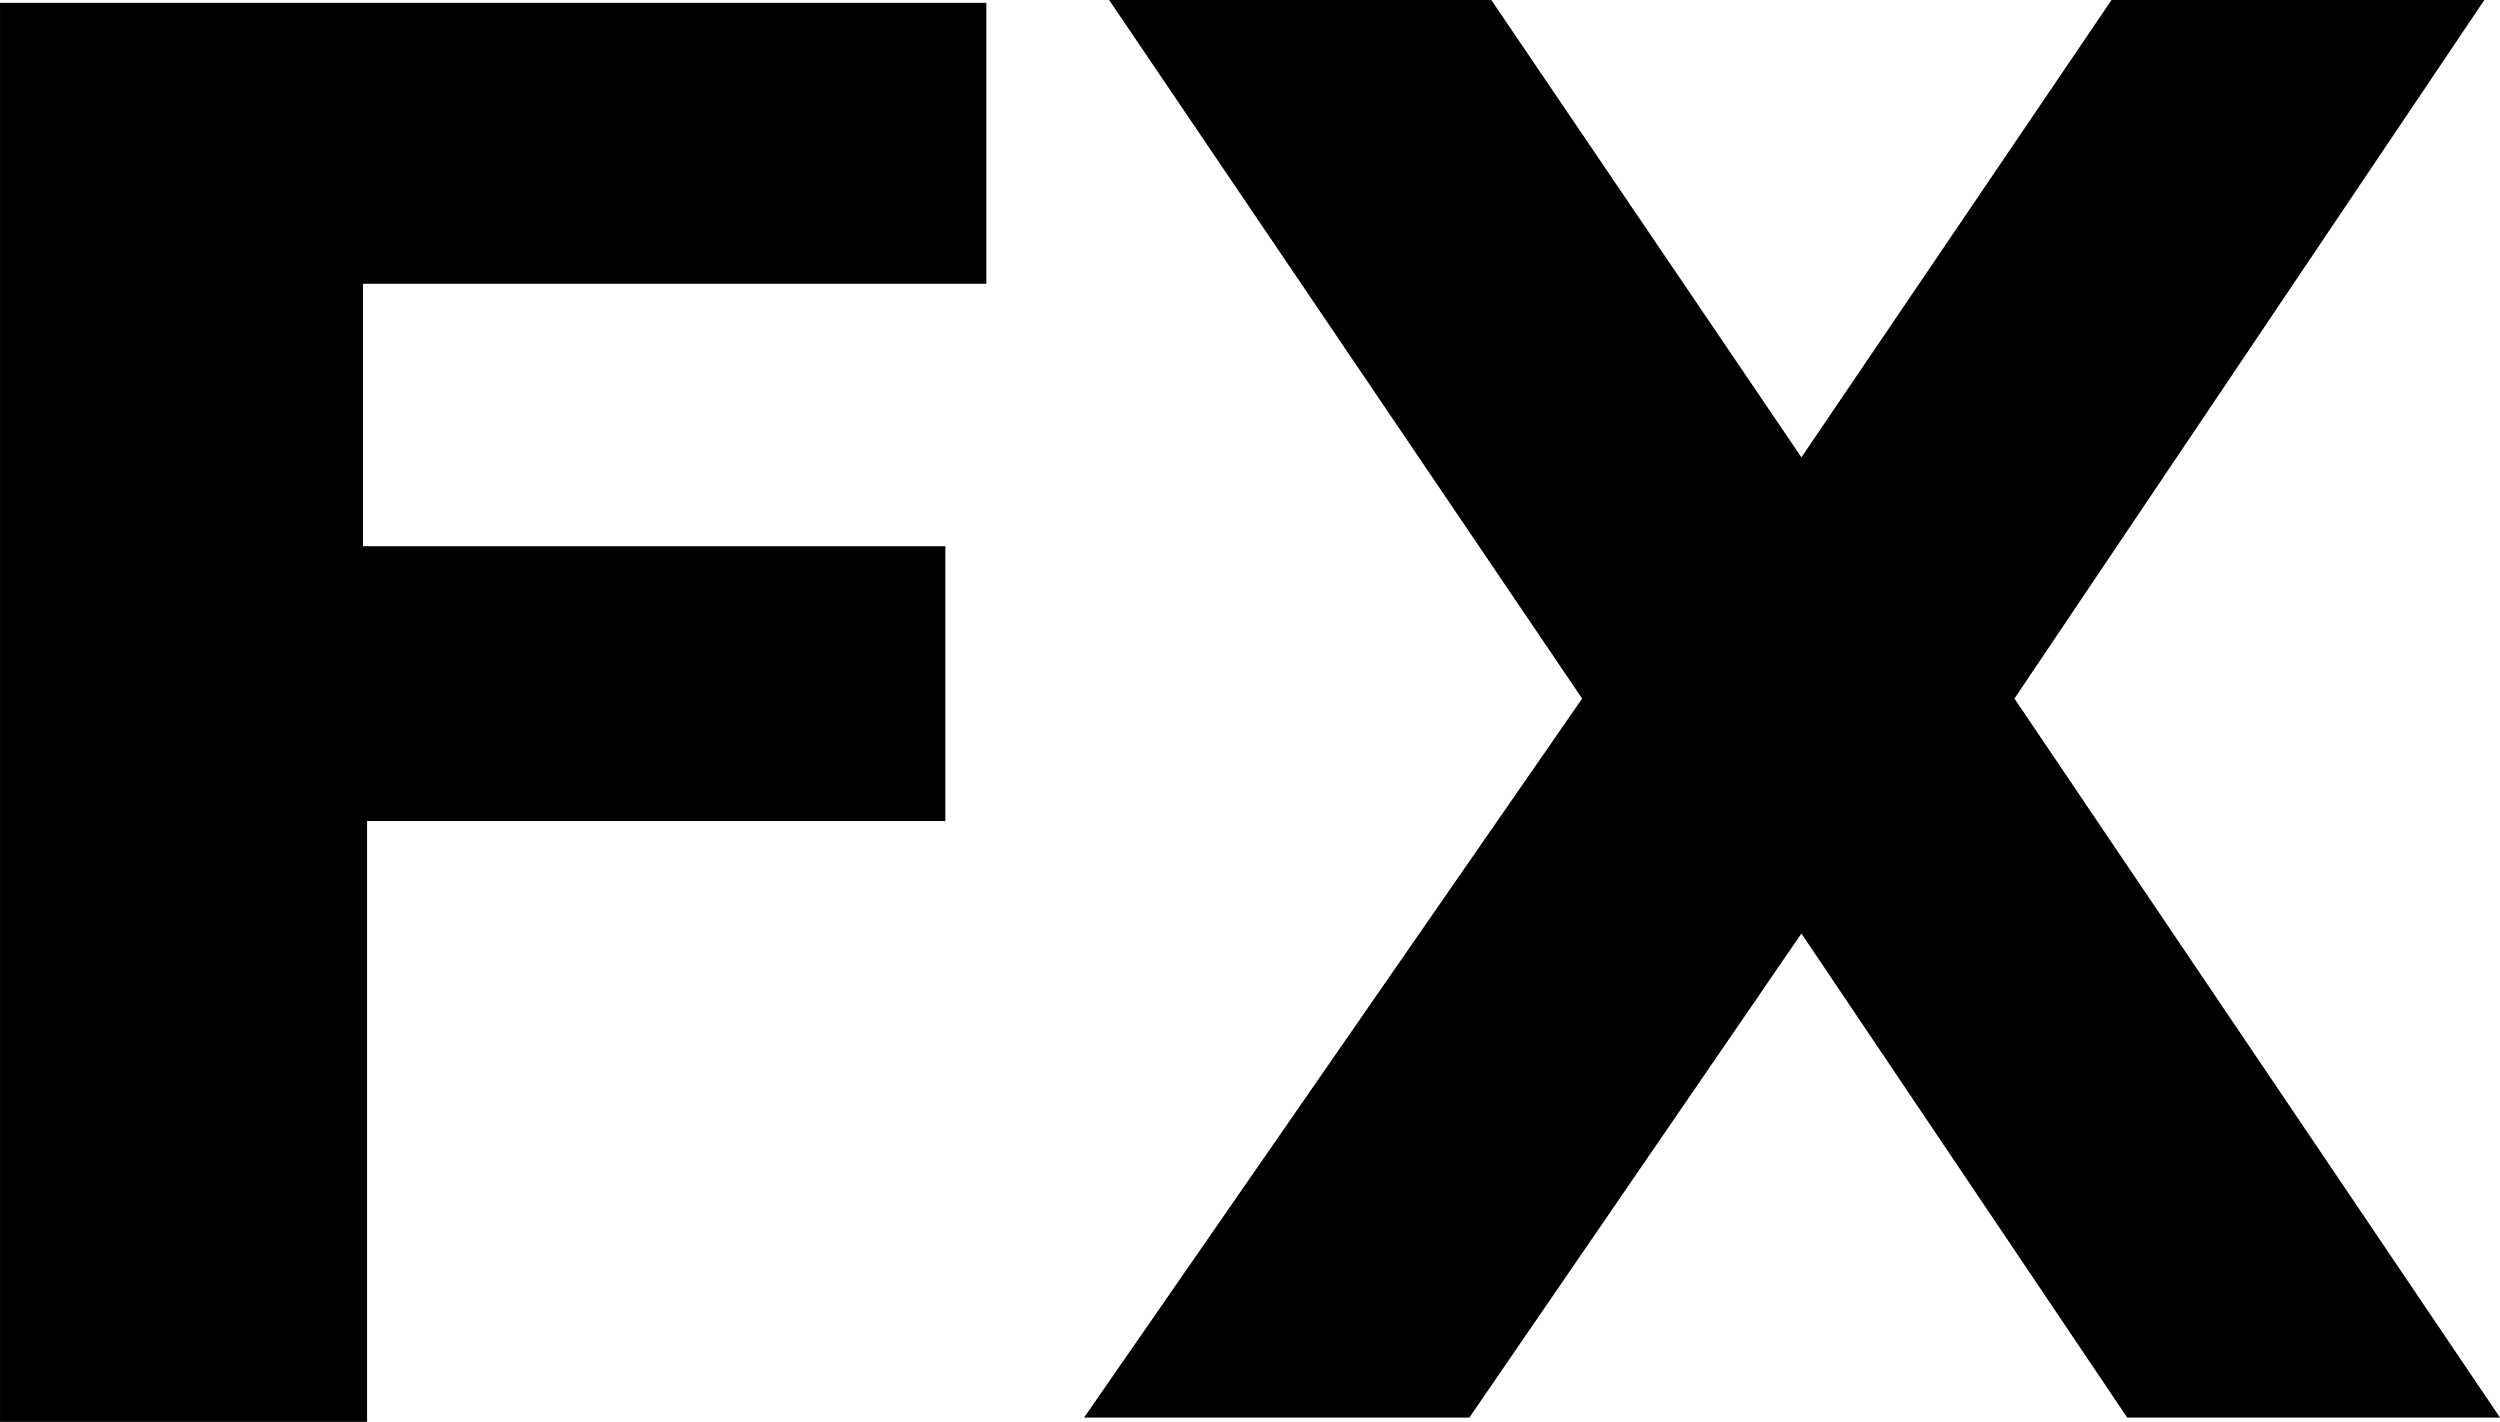
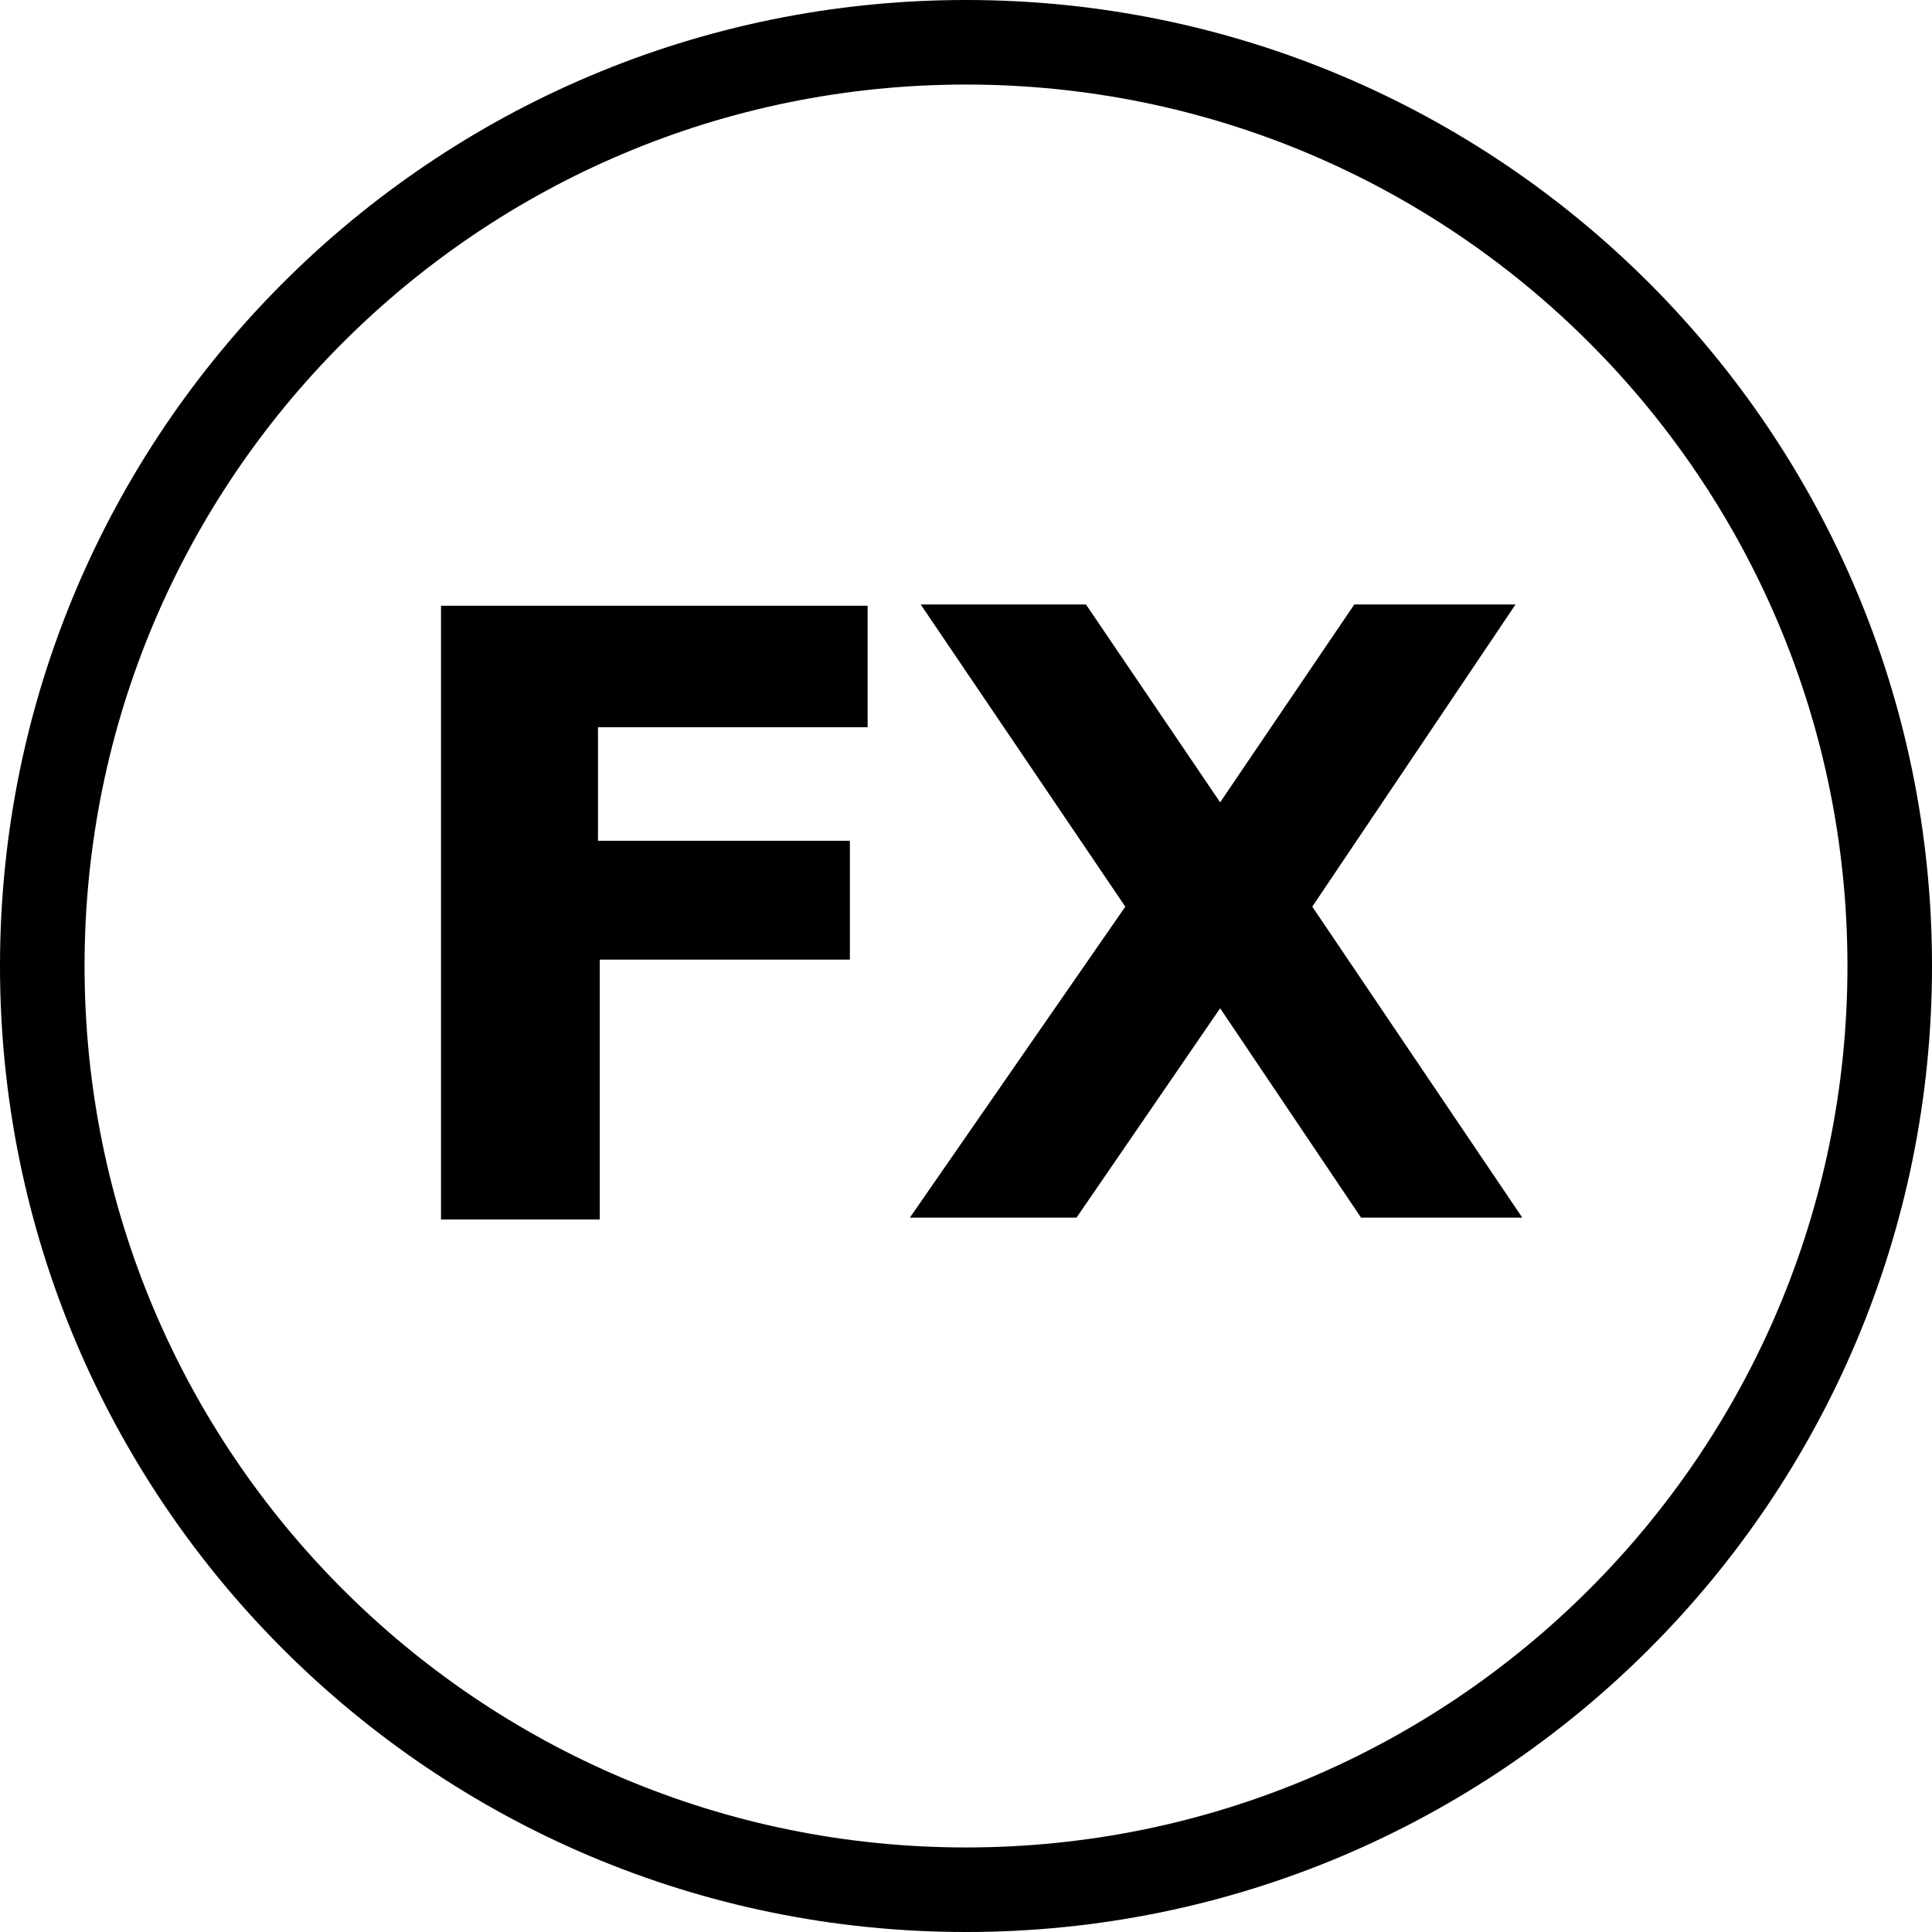
- <svg xmlns="http://www.w3.org/2000/svg" width="32.481mm" height="18.473mm" viewBox="0 0 115.09 65.456" id="svg2" version="1.1">
+ <svg xmlns="http://www.w3.org/2000/svg" width="58.036mm" height="58.036mm" viewBox="0 0 205.639 205.639" id="svg2" version="1.1">
  <defs id="defs4" />
-   <g id="layer1" transform="translate(-509.5746,-73.39324)">
-     <path style="color:#000000;clip-rule:nonzero;display:inline;overflow:visible;visibility:visible;opacity:1;isolation:auto;mix-blend-mode:normal;color-interpolation:sRGB;color-interpolation-filters:linearRGB;solid-color:#000000;solid-opacity:1;fill:#000000;fill-opacity:1;fill-rule:evenodd;stroke:none;stroke-width:1px;stroke-linecap:butt;stroke-linejoin:miter;stroke-miterlimit:4;stroke-dasharray:none;stroke-dashoffset:0;stroke-opacity:1;color-rendering:auto;image-rendering:auto;shape-rendering:auto;text-rendering:auto;enable-background:accumulate" d="m 560.634,73.393 17.594,0 14.277,21.055 14.277,-21.055 17.162,0 -21.632,32.16 22.353,33.101 -17.162,0 -14.998,-22.285 -15.287,22.285 -17.738,0 22.93,-33.101 z" id="path4152" />
+   <g id="layer1" transform="translate(-466.0701,-0.7642098)">
+     <path style="color:#000000;clip-rule:nonzero;display:inline;overflow:visible;visibility:visible;opacity:1;isolation:auto;mix-blend-mode:normal;color-interpolation:sRGB;color-interpolation-filters:linearRGB;solid-color:#000000;solid-opacity:1;fill:#000000;fill-opacity:1;fill-rule:evenodd;stroke:none;stroke-width:1px;stroke-linecap:butt;stroke-linejoin:miter;stroke-miterlimit:4;stroke-dasharray:none;stroke-dashoffset:0;stroke-opacity:1;color-rendering:auto;image-rendering:auto;shape-rendering:auto;text-rendering:auto;enable-background:accumulate" d="m 564.069,65.107 17.594,0 14.277,21.055 14.277,-21.055 17.162,0 -21.632,32.16 22.353,33.101 -17.162,0 -14.998,-22.285 -15.287,22.285 -17.738,0 22.93,-33.101 z" id="path4152" />
    <flowRoot xml:space="preserve" id="flowRoot6867" style="font-style:normal;font-variant:normal;font-weight:normal;font-stretch:normal;font-size:30px;line-height:125%;font-family:sans-serif;-inkscape-font-specification:'sans-serif, Normal';text-align:center;letter-spacing:0px;word-spacing:0px;writing-mode:lr-tb;text-anchor:middle;fill:#000000;fill-opacity:1;stroke:none;stroke-width:1px;stroke-linecap:butt;stroke-linejoin:miter;stroke-opacity:1" transform="translate(449.229,48.83923)">
      <flowRegion id="flowRegion6869">
        <rect id="rect6871" width="27.119" height="35.229" x="51.449" y="14.898" />
      </flowRegion>
      <flowPara id="flowPara6873" />
    </flowRoot>
    <flowRoot xml:space="preserve" id="flowRoot6875" style="font-style:normal;font-variant:normal;font-weight:normal;font-stretch:normal;font-size:30px;line-height:125%;font-family:sans-serif;-inkscape-font-specification:'sans-serif, Normal';text-align:center;letter-spacing:0px;word-spacing:0px;writing-mode:lr-tb;text-anchor:middle;fill:#000000;fill-opacity:1;stroke:none;stroke-width:1px;stroke-linecap:butt;stroke-linejoin:miter;stroke-opacity:1" transform="translate(449.229,48.83923)">
      <flowRegion id="flowRegion6877">
        <rect id="rect6879" width="40.044" height="39.538" x="36.496" y="12.871" />
      </flowRegion>
      <flowPara id="flowPara6881" />
    </flowRoot>
    <flowRoot xml:space="preserve" id="flowRoot6883" style="font-style:normal;font-variant:normal;font-weight:normal;font-stretch:normal;font-size:30px;line-height:125%;font-family:sans-serif;-inkscape-font-specification:'sans-serif, Normal';text-align:center;letter-spacing:0px;word-spacing:0px;writing-mode:lr-tb;text-anchor:middle;fill:#000000;fill-opacity:1;stroke:none;stroke-width:1px;stroke-linecap:butt;stroke-linejoin:miter;stroke-opacity:1" transform="translate(449.229,48.83923)">
      <flowRegion id="flowRegion6885">
        <rect id="rect6887" width="41.819" height="34.469" x="34.722" y="25.796" />
      </flowRegion>
      <flowPara id="flowPara6889" />
    </flowRoot>
-     <path style="color:#000000;clip-rule:nonzero;display:inline;overflow:visible;visibility:visible;opacity:1;isolation:auto;mix-blend-mode:normal;color-interpolation:sRGB;color-interpolation-filters:linearRGB;solid-color:#000000;solid-opacity:1;fill:#000000;fill-opacity:1;fill-rule:evenodd;stroke:none;stroke-width:1px;stroke-linecap:butt;stroke-linejoin:miter;stroke-miterlimit:4;stroke-dasharray:none;stroke-dashoffset:0;stroke-opacity:1;color-rendering:auto;image-rendering:auto;shape-rendering:auto;text-rendering:auto;enable-background:accumulate" d="m 509.575,73.524 45.407,0 0,12.933 -28.698,0 0,12.083 26.81,0 0,12.65 -26.621,0 0,27.66 -16.898,0 z" id="path6895" />
+     <path style="color:#000000;clip-rule:nonzero;display:inline;overflow:visible;visibility:visible;opacity:1;isolation:auto;mix-blend-mode:normal;color-interpolation:sRGB;color-interpolation-filters:linearRGB;solid-color:#000000;solid-opacity:1;fill:#000000;fill-opacity:1;fill-rule:evenodd;stroke:none;stroke-width:1px;stroke-linecap:butt;stroke-linejoin:miter;stroke-miterlimit:4;stroke-dasharray:none;stroke-dashoffset:0;stroke-opacity:1;color-rendering:auto;image-rendering:auto;shape-rendering:auto;text-rendering:auto;enable-background:accumulate" d="m 513.01,65.238 45.407,0 0,12.933 -28.698,0 0,12.083 26.81,0 0,12.65 -26.621,0 0,27.66 -16.898,0 z" id="path6895" />
+     <circle style="opacity:1;fill:none;fill-opacity:1;fill-rule:evenodd;stroke:#000000;stroke-width:9;stroke-linecap:round;stroke-linejoin:miter;stroke-miterlimit:4;stroke-dasharray:none;stroke-dashoffset:0;stroke-opacity:1" id="path4155" cx="568.89" cy="103.584" r="98.32" />
  </g>
</svg>
